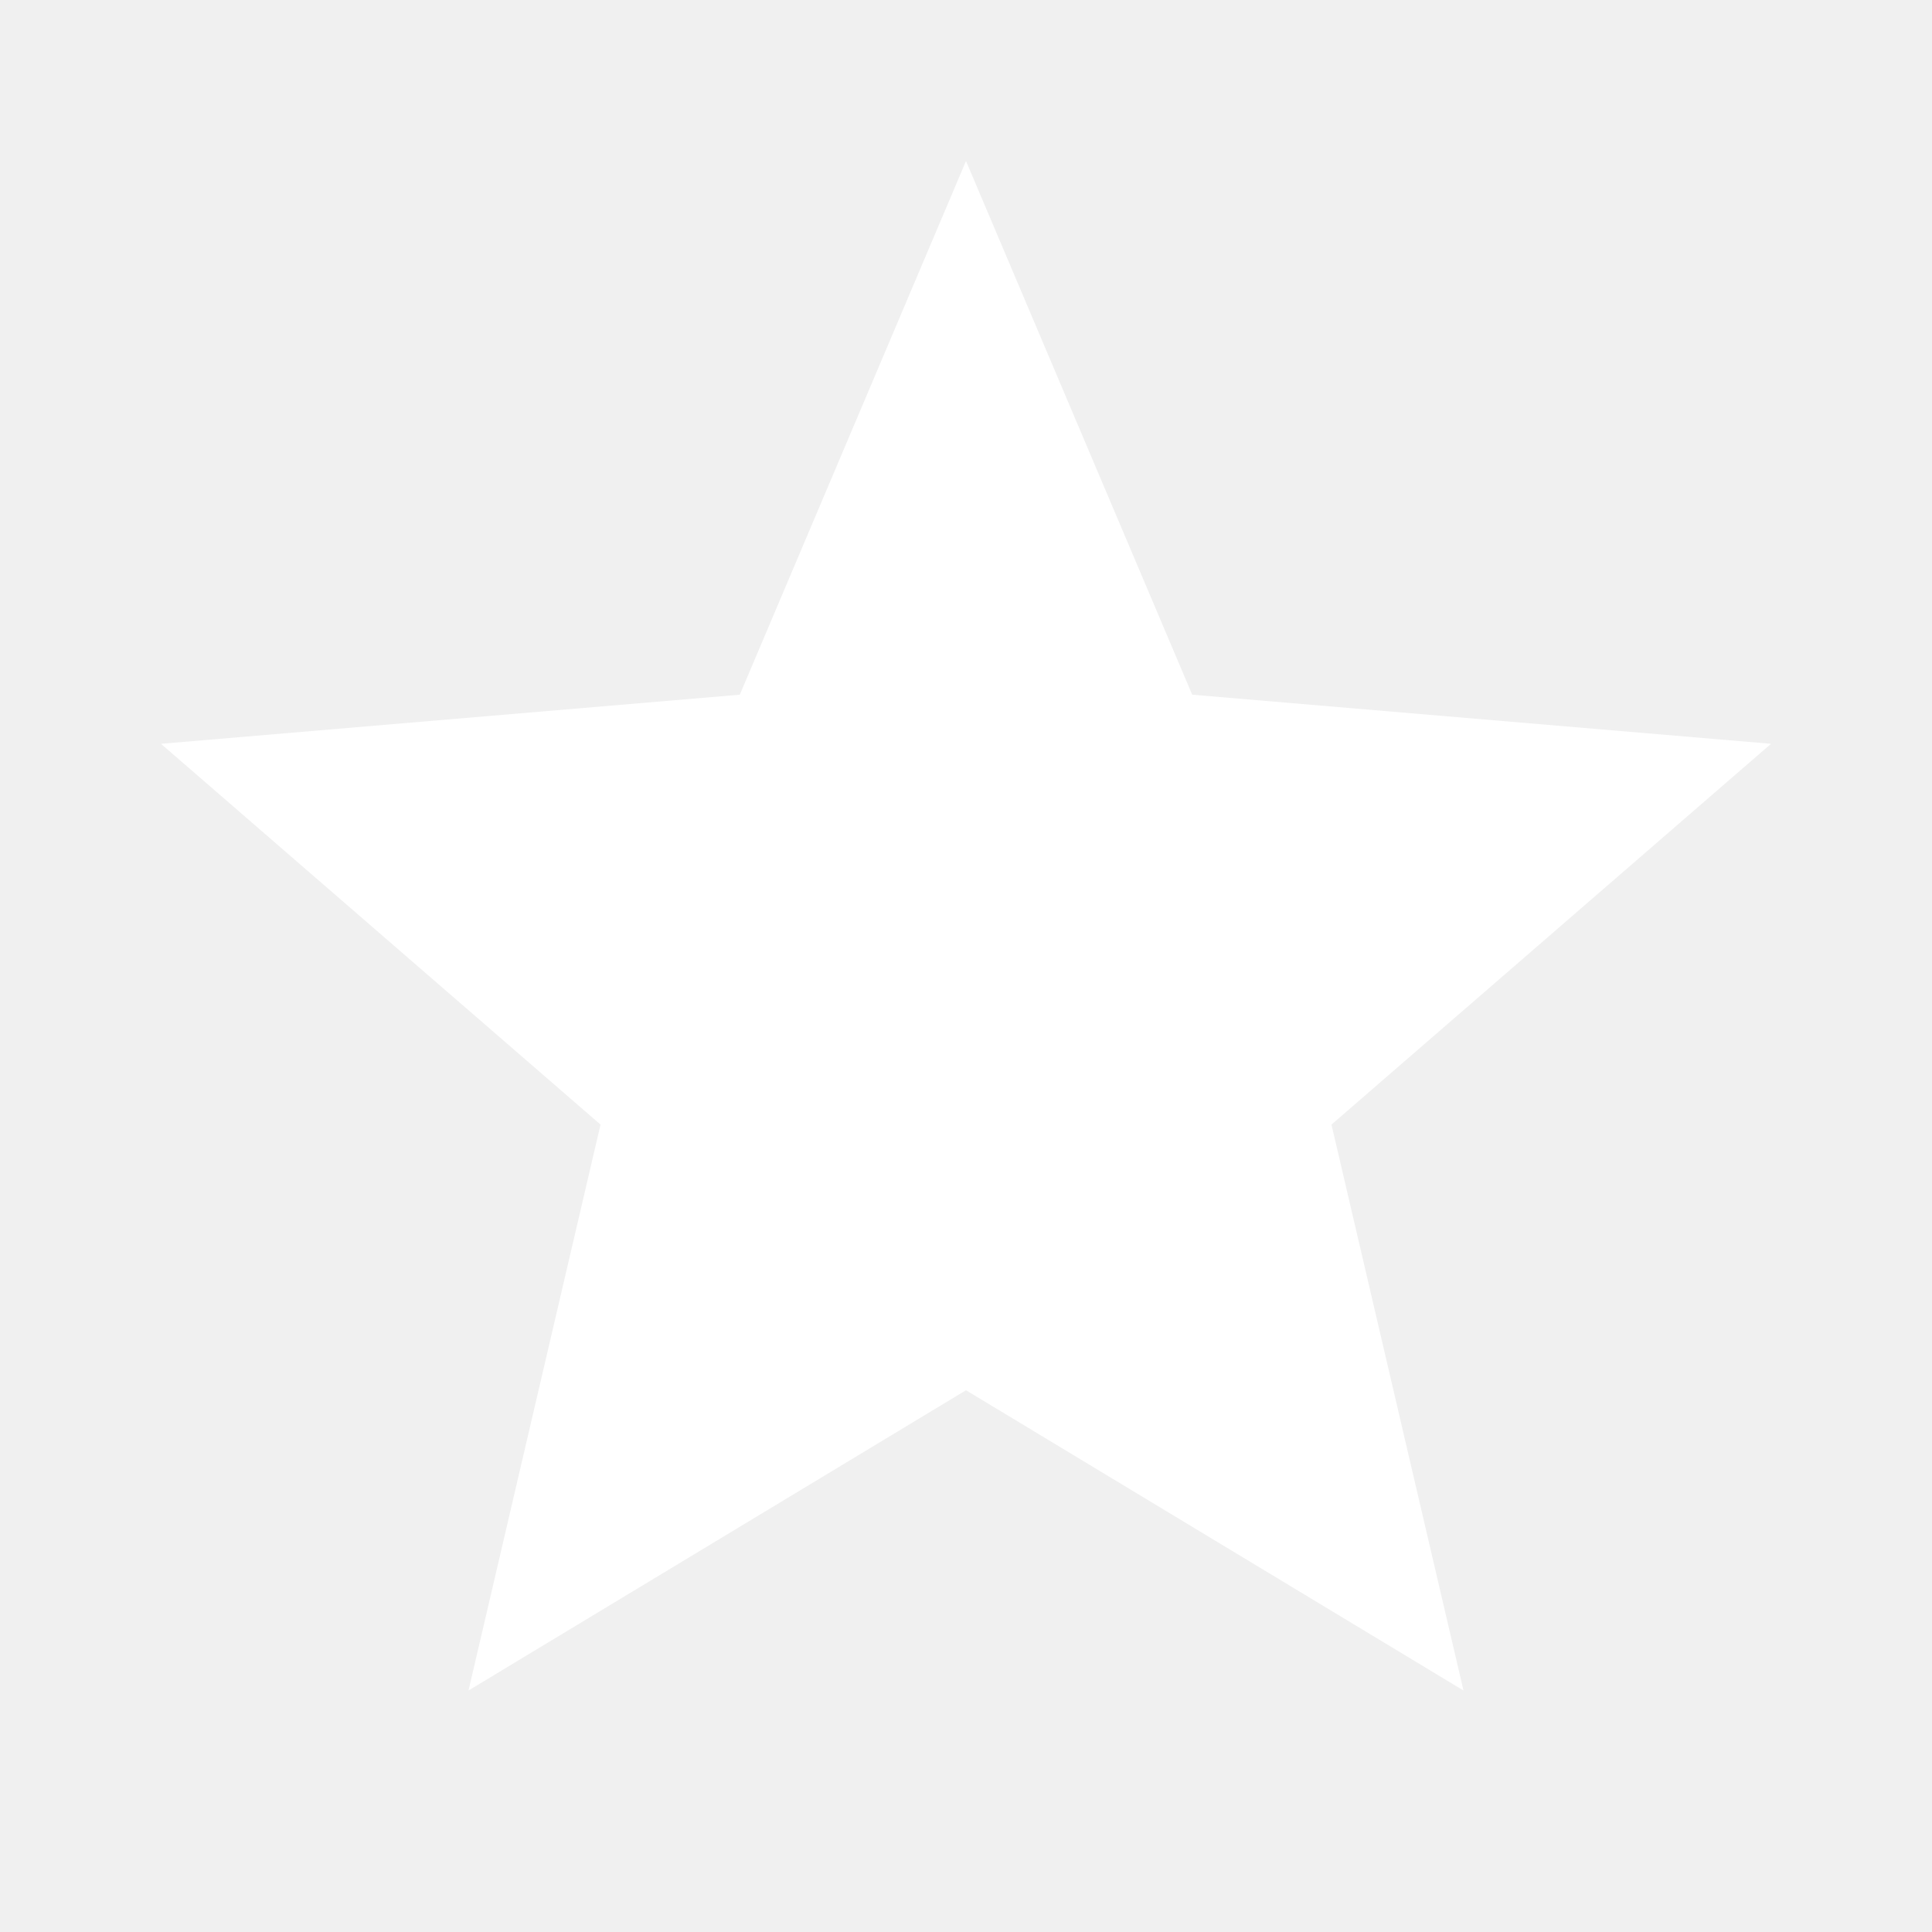
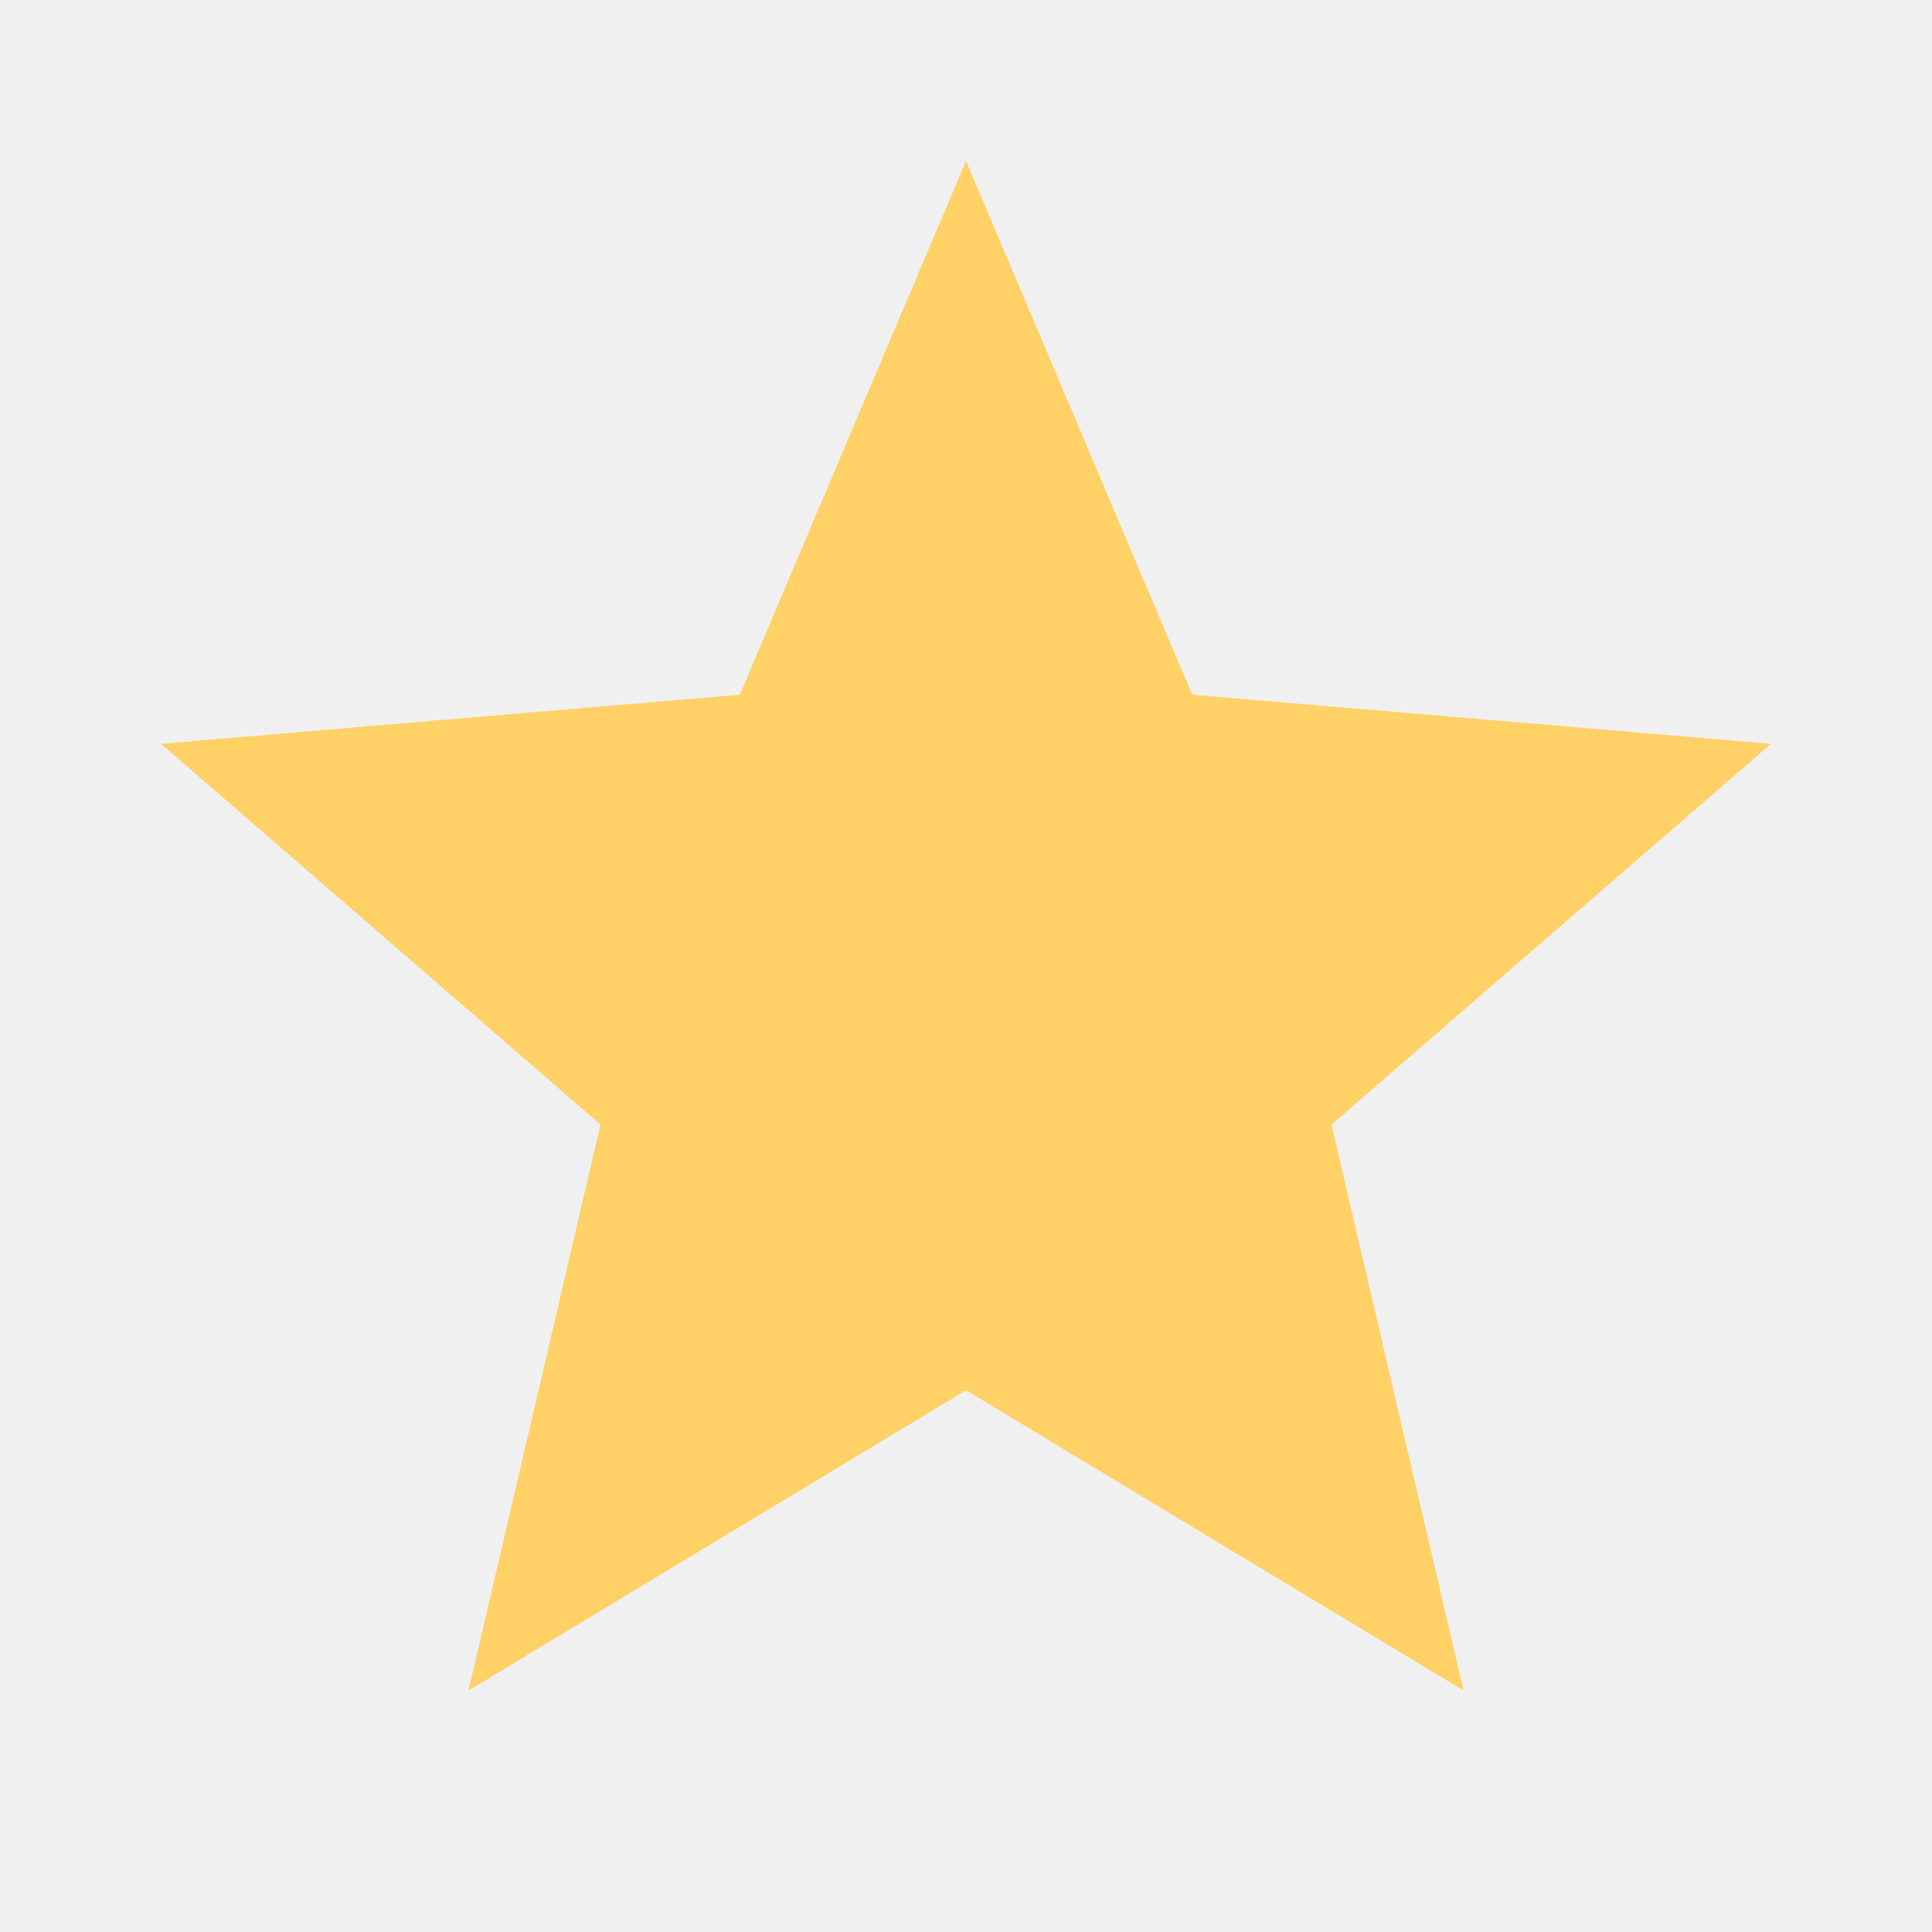
- <svg xmlns="http://www.w3.org/2000/svg" fill="#FFFFFF" height="20" viewBox="0 0 24 24" width="20">
+ <svg xmlns="http://www.w3.org/2000/svg" fill="#ffd166" height="20" viewBox="0 0 24 24" width="20">
  <path d="M0 0h24v24H0z" fill="none" />
  <path d="M12 17.27L18.18 21l-1.64-7.03L22 9.24l-7.19-.61L12 2 9.19 8.63 2 9.24l5.46 4.73L5.82 21z" />
  <path d="M0 0h24v24H0z" fill="none" />
</svg>
